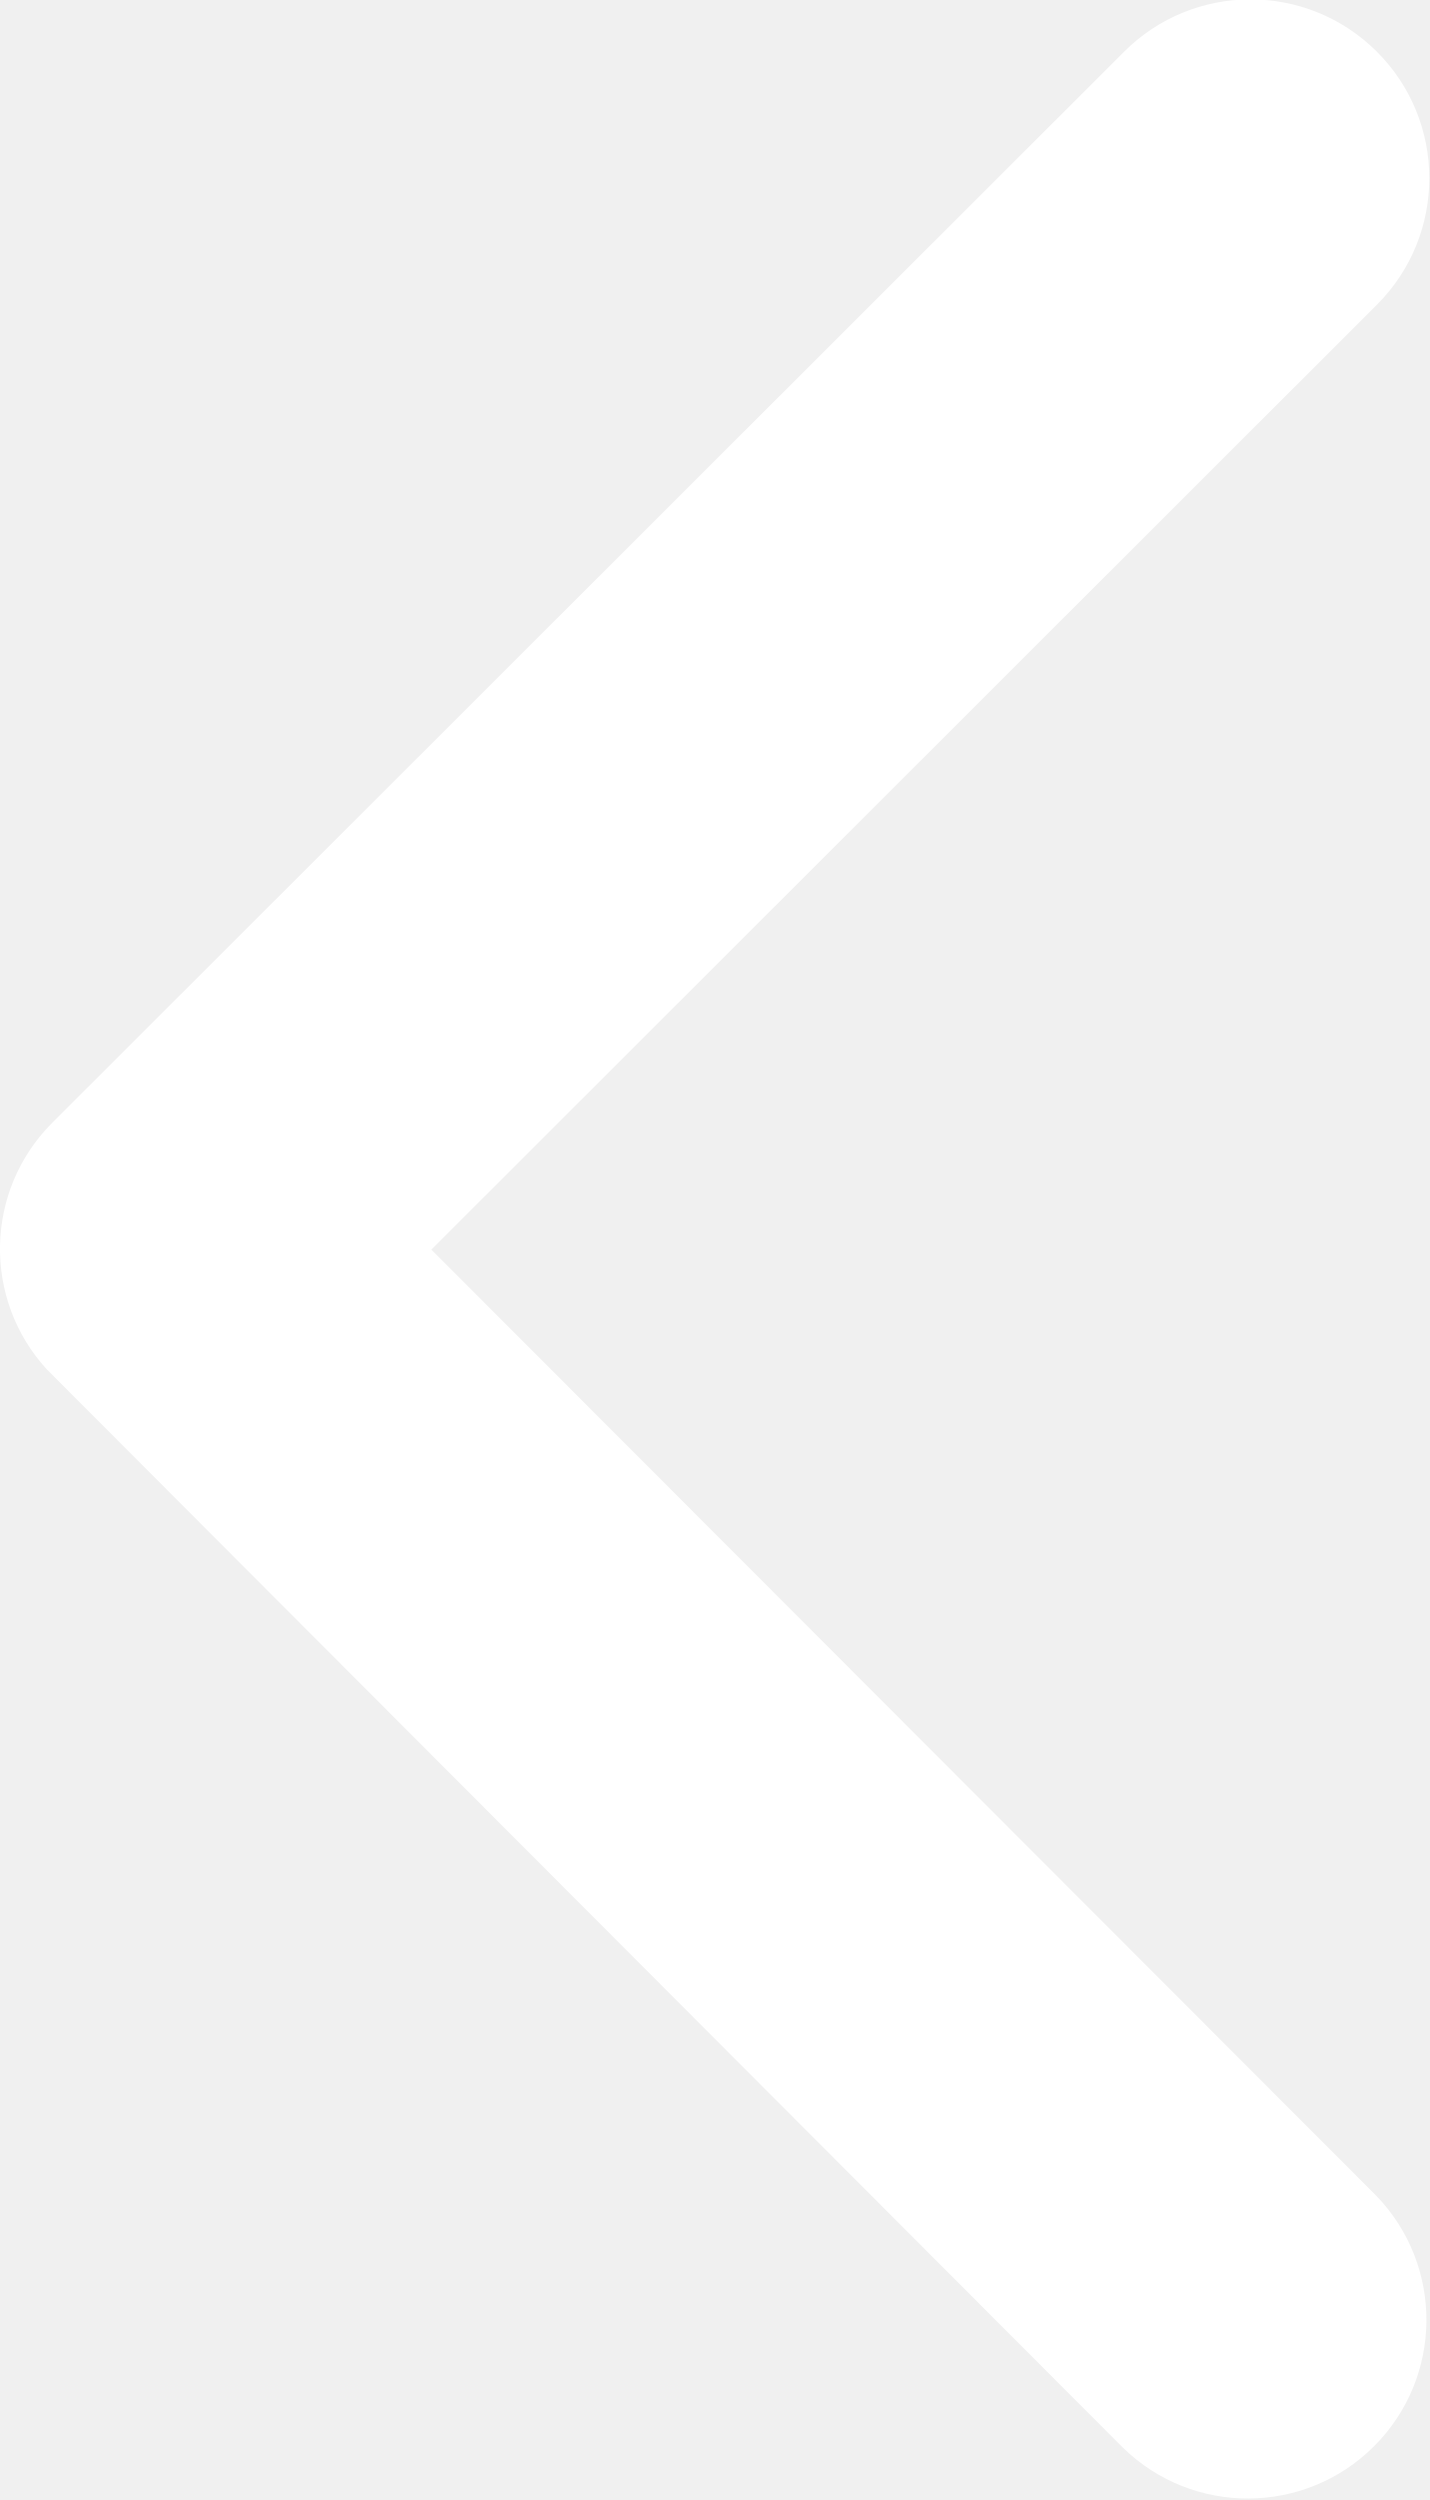
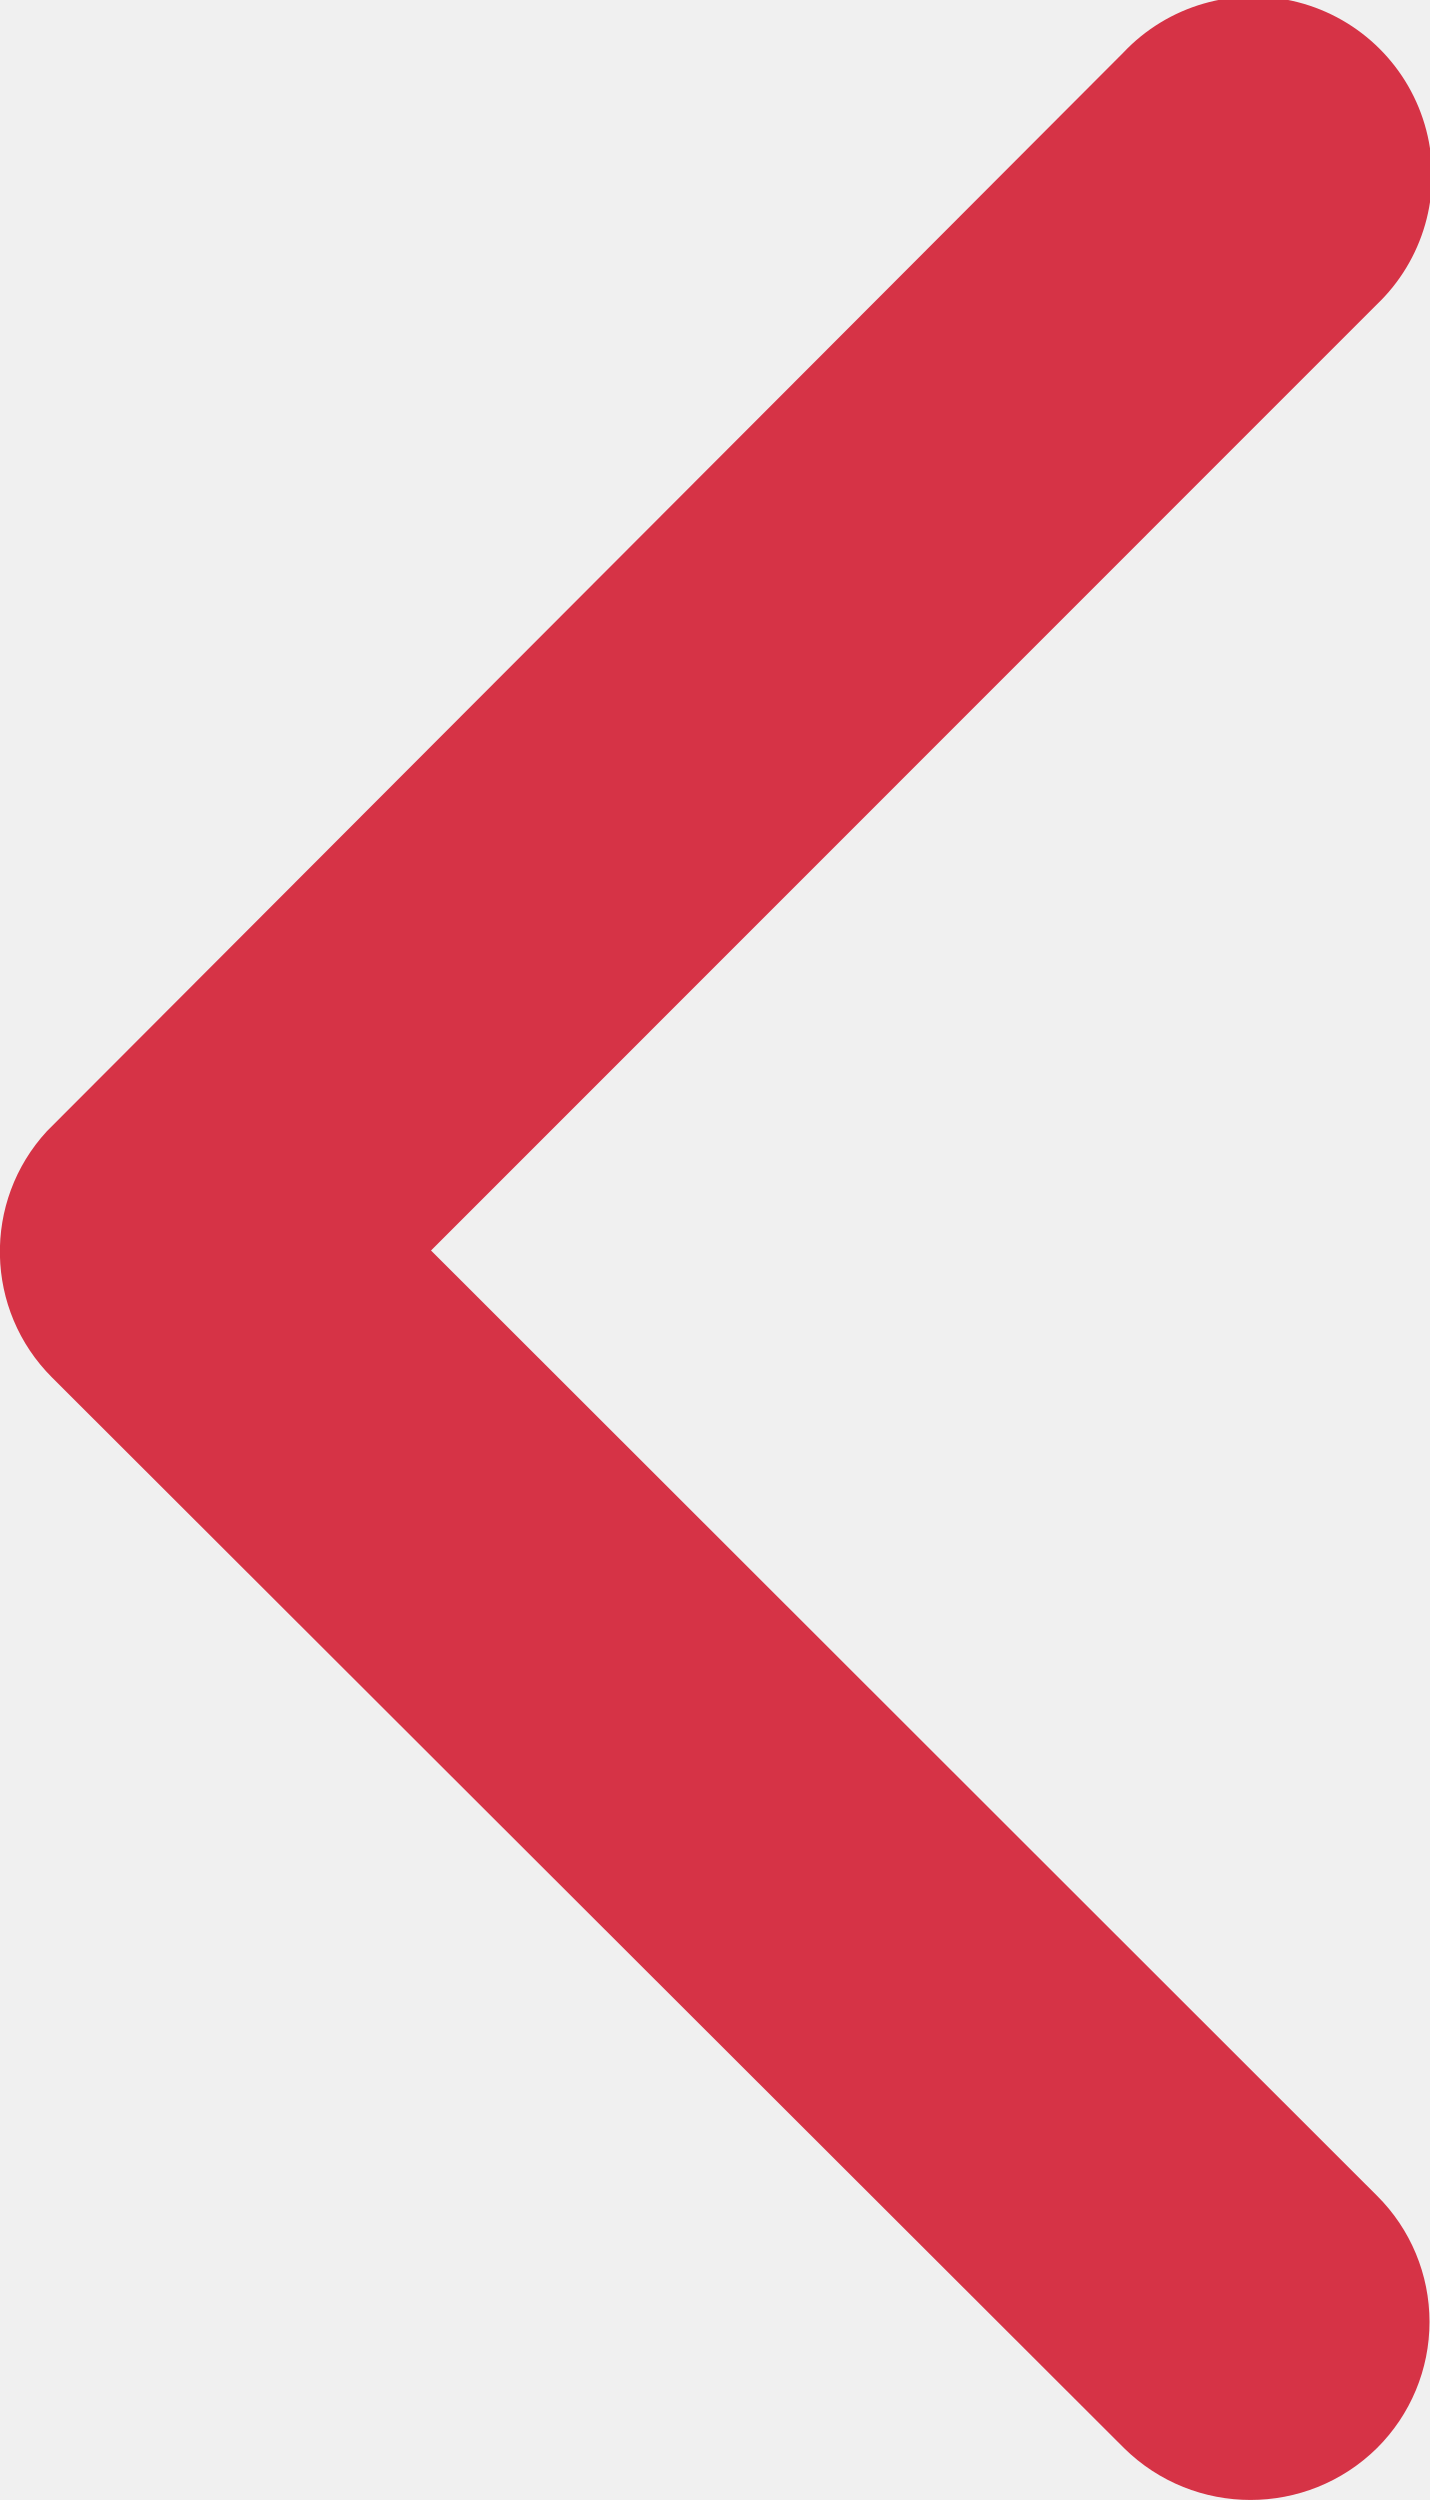
- <svg xmlns="http://www.w3.org/2000/svg" width="13.128" height="22.963" viewBox="0 0 13.128 22.963">
-   <path id="Icon_ionic-ios-arrow-back" data-name="Icon ionic-ios-arrow-back" d="M14.9,17.5l8.688-8.682A1.641,1.641,0,0,0,21.26,6.5l-9.844,9.837a1.638,1.638,0,0,0-.048,2.263l9.885,9.905a1.641,1.641,0,0,0,2.324-2.317Z" transform="translate(-10.938 -6.022)" fill="#fff" />
+ <svg xmlns="http://www.w3.org/2000/svg" width="11.252" height="19.68" viewBox="0 0 11.252 19.68">
+   <path id="Icon_ionic-ios-arrow-forward" data-name="Icon ionic-ios-arrow-forward" d="M17.232,15,9.785,7.559a1.4,1.4,0,0,1,0-1.986,1.418,1.418,0,0,1,1.992,0L20.215,14a1.4,1.4,0,0,1,.041,1.939l-8.473,8.49a1.407,1.407,0,1,1-1.992-1.986Z" transform="translate(20.625 24.844) rotate(180)" fill="#d63346" />
</svg>
